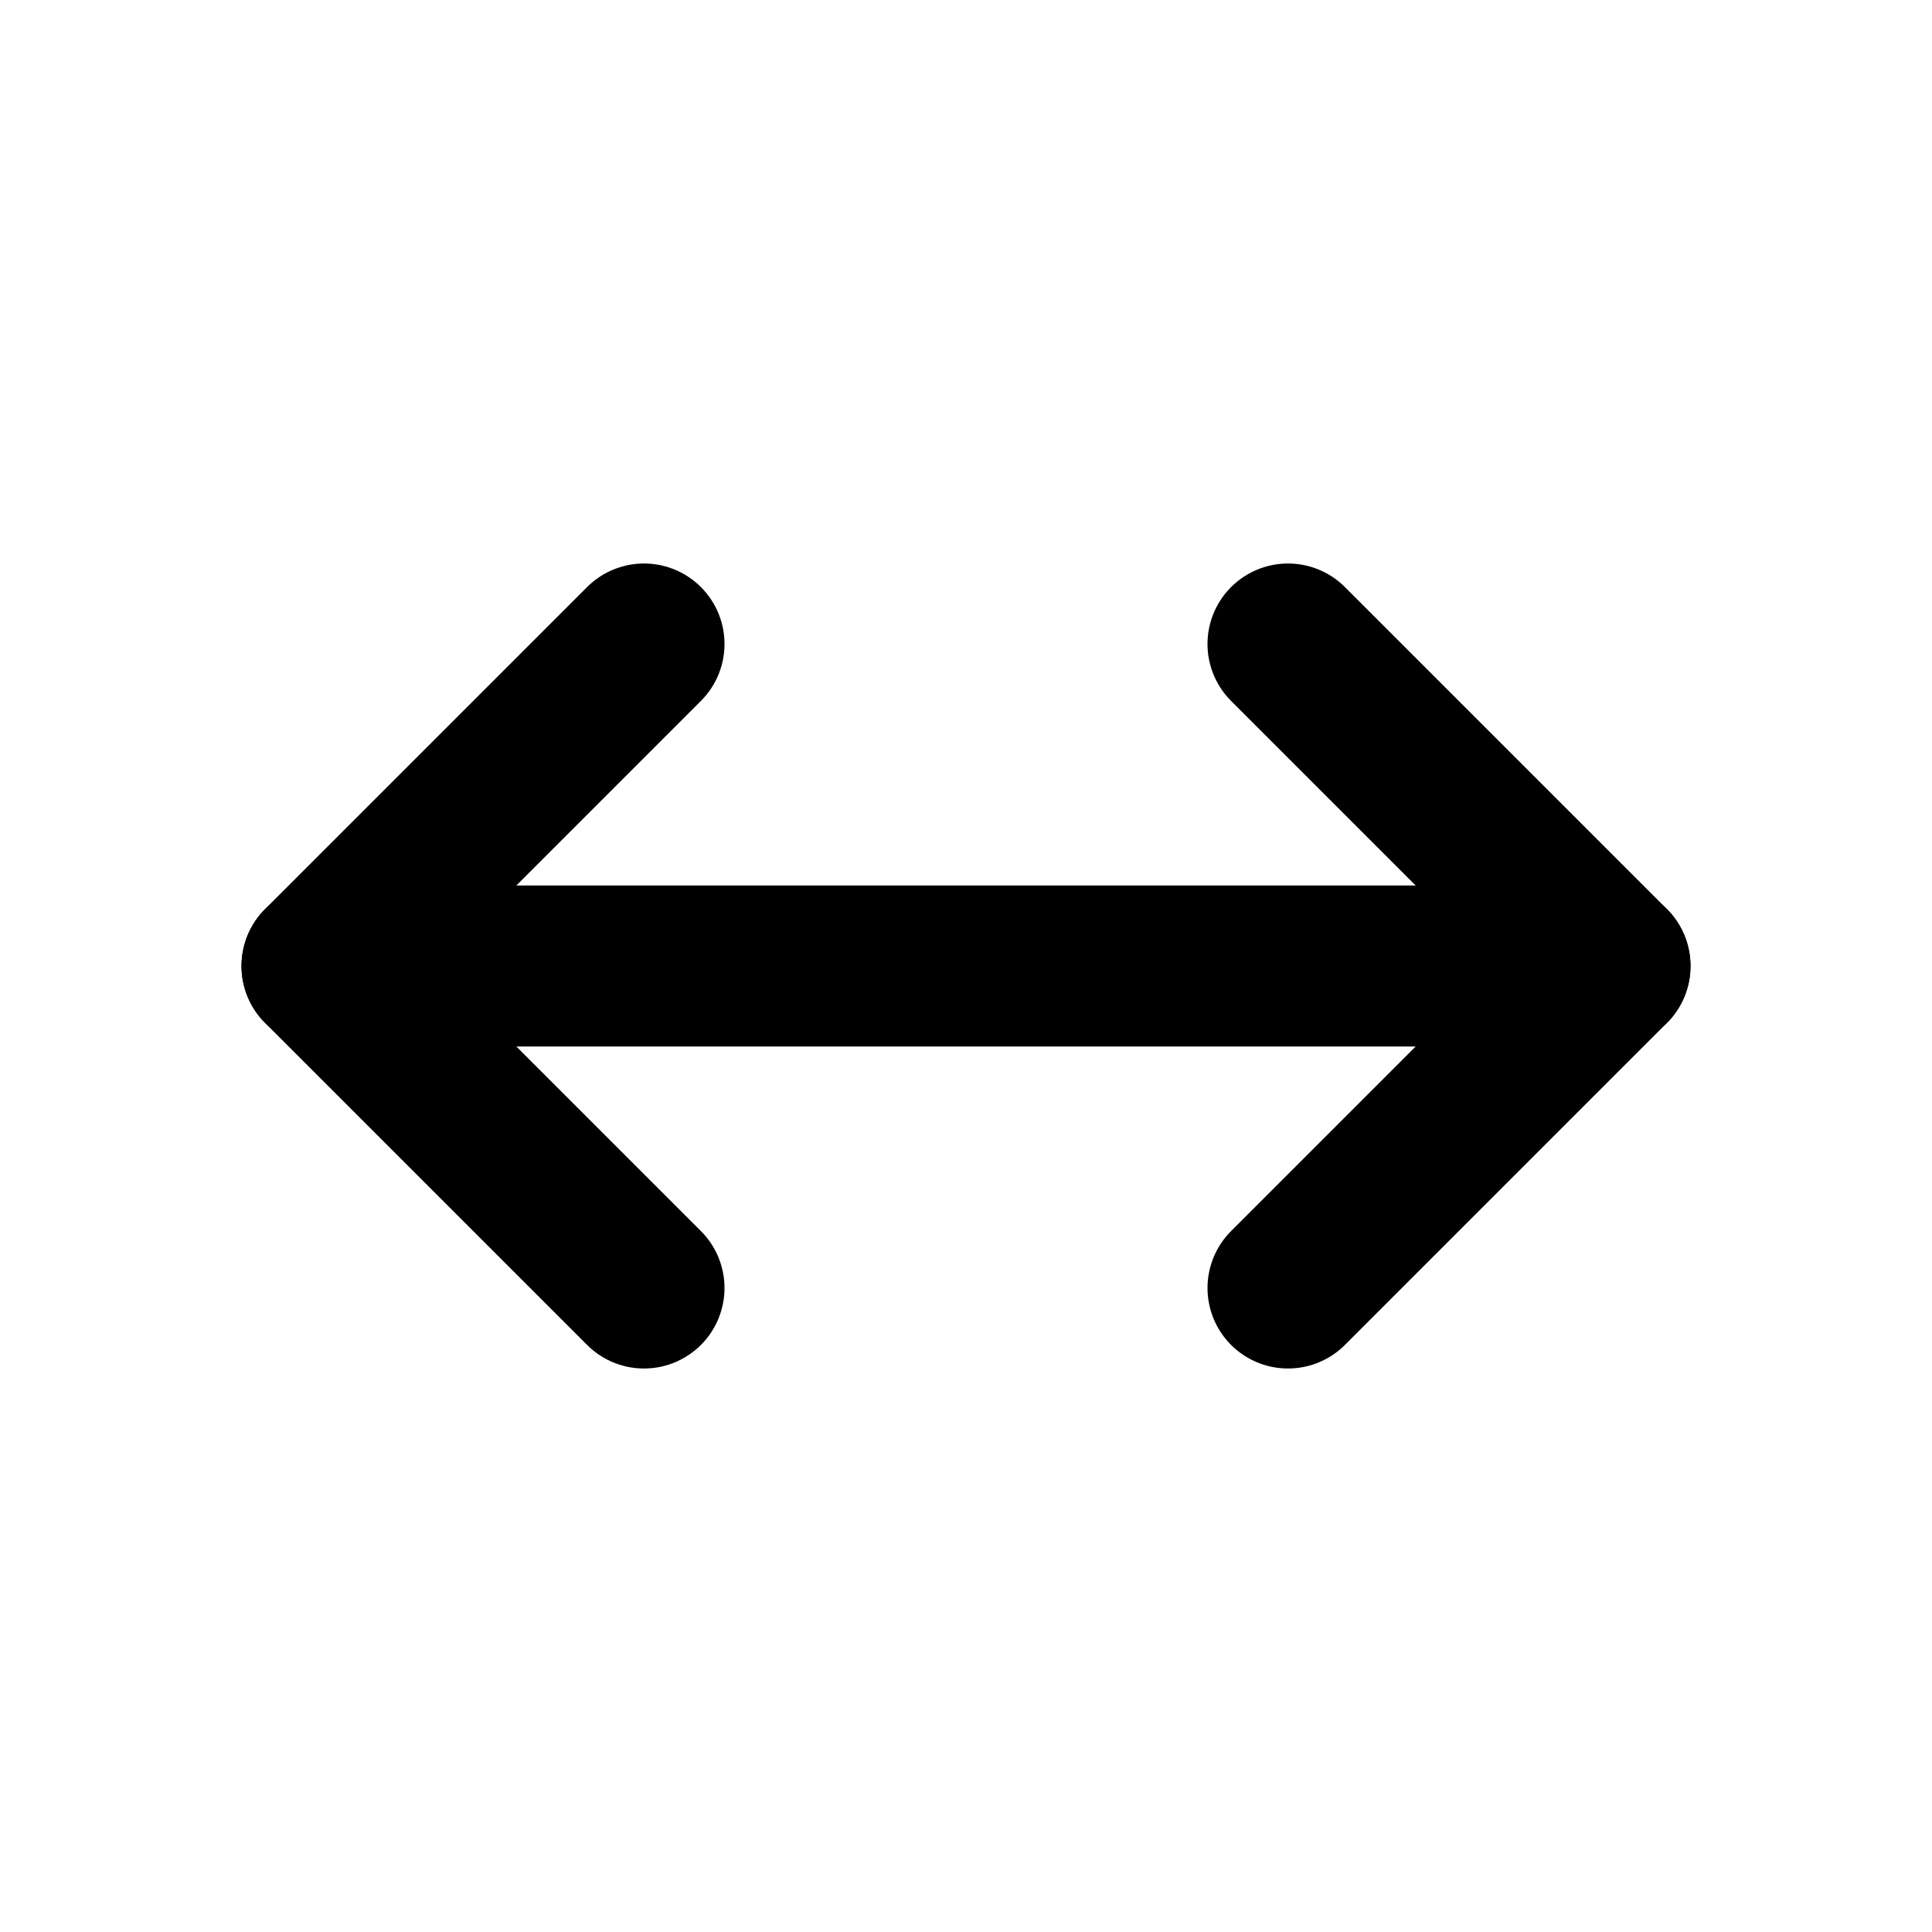
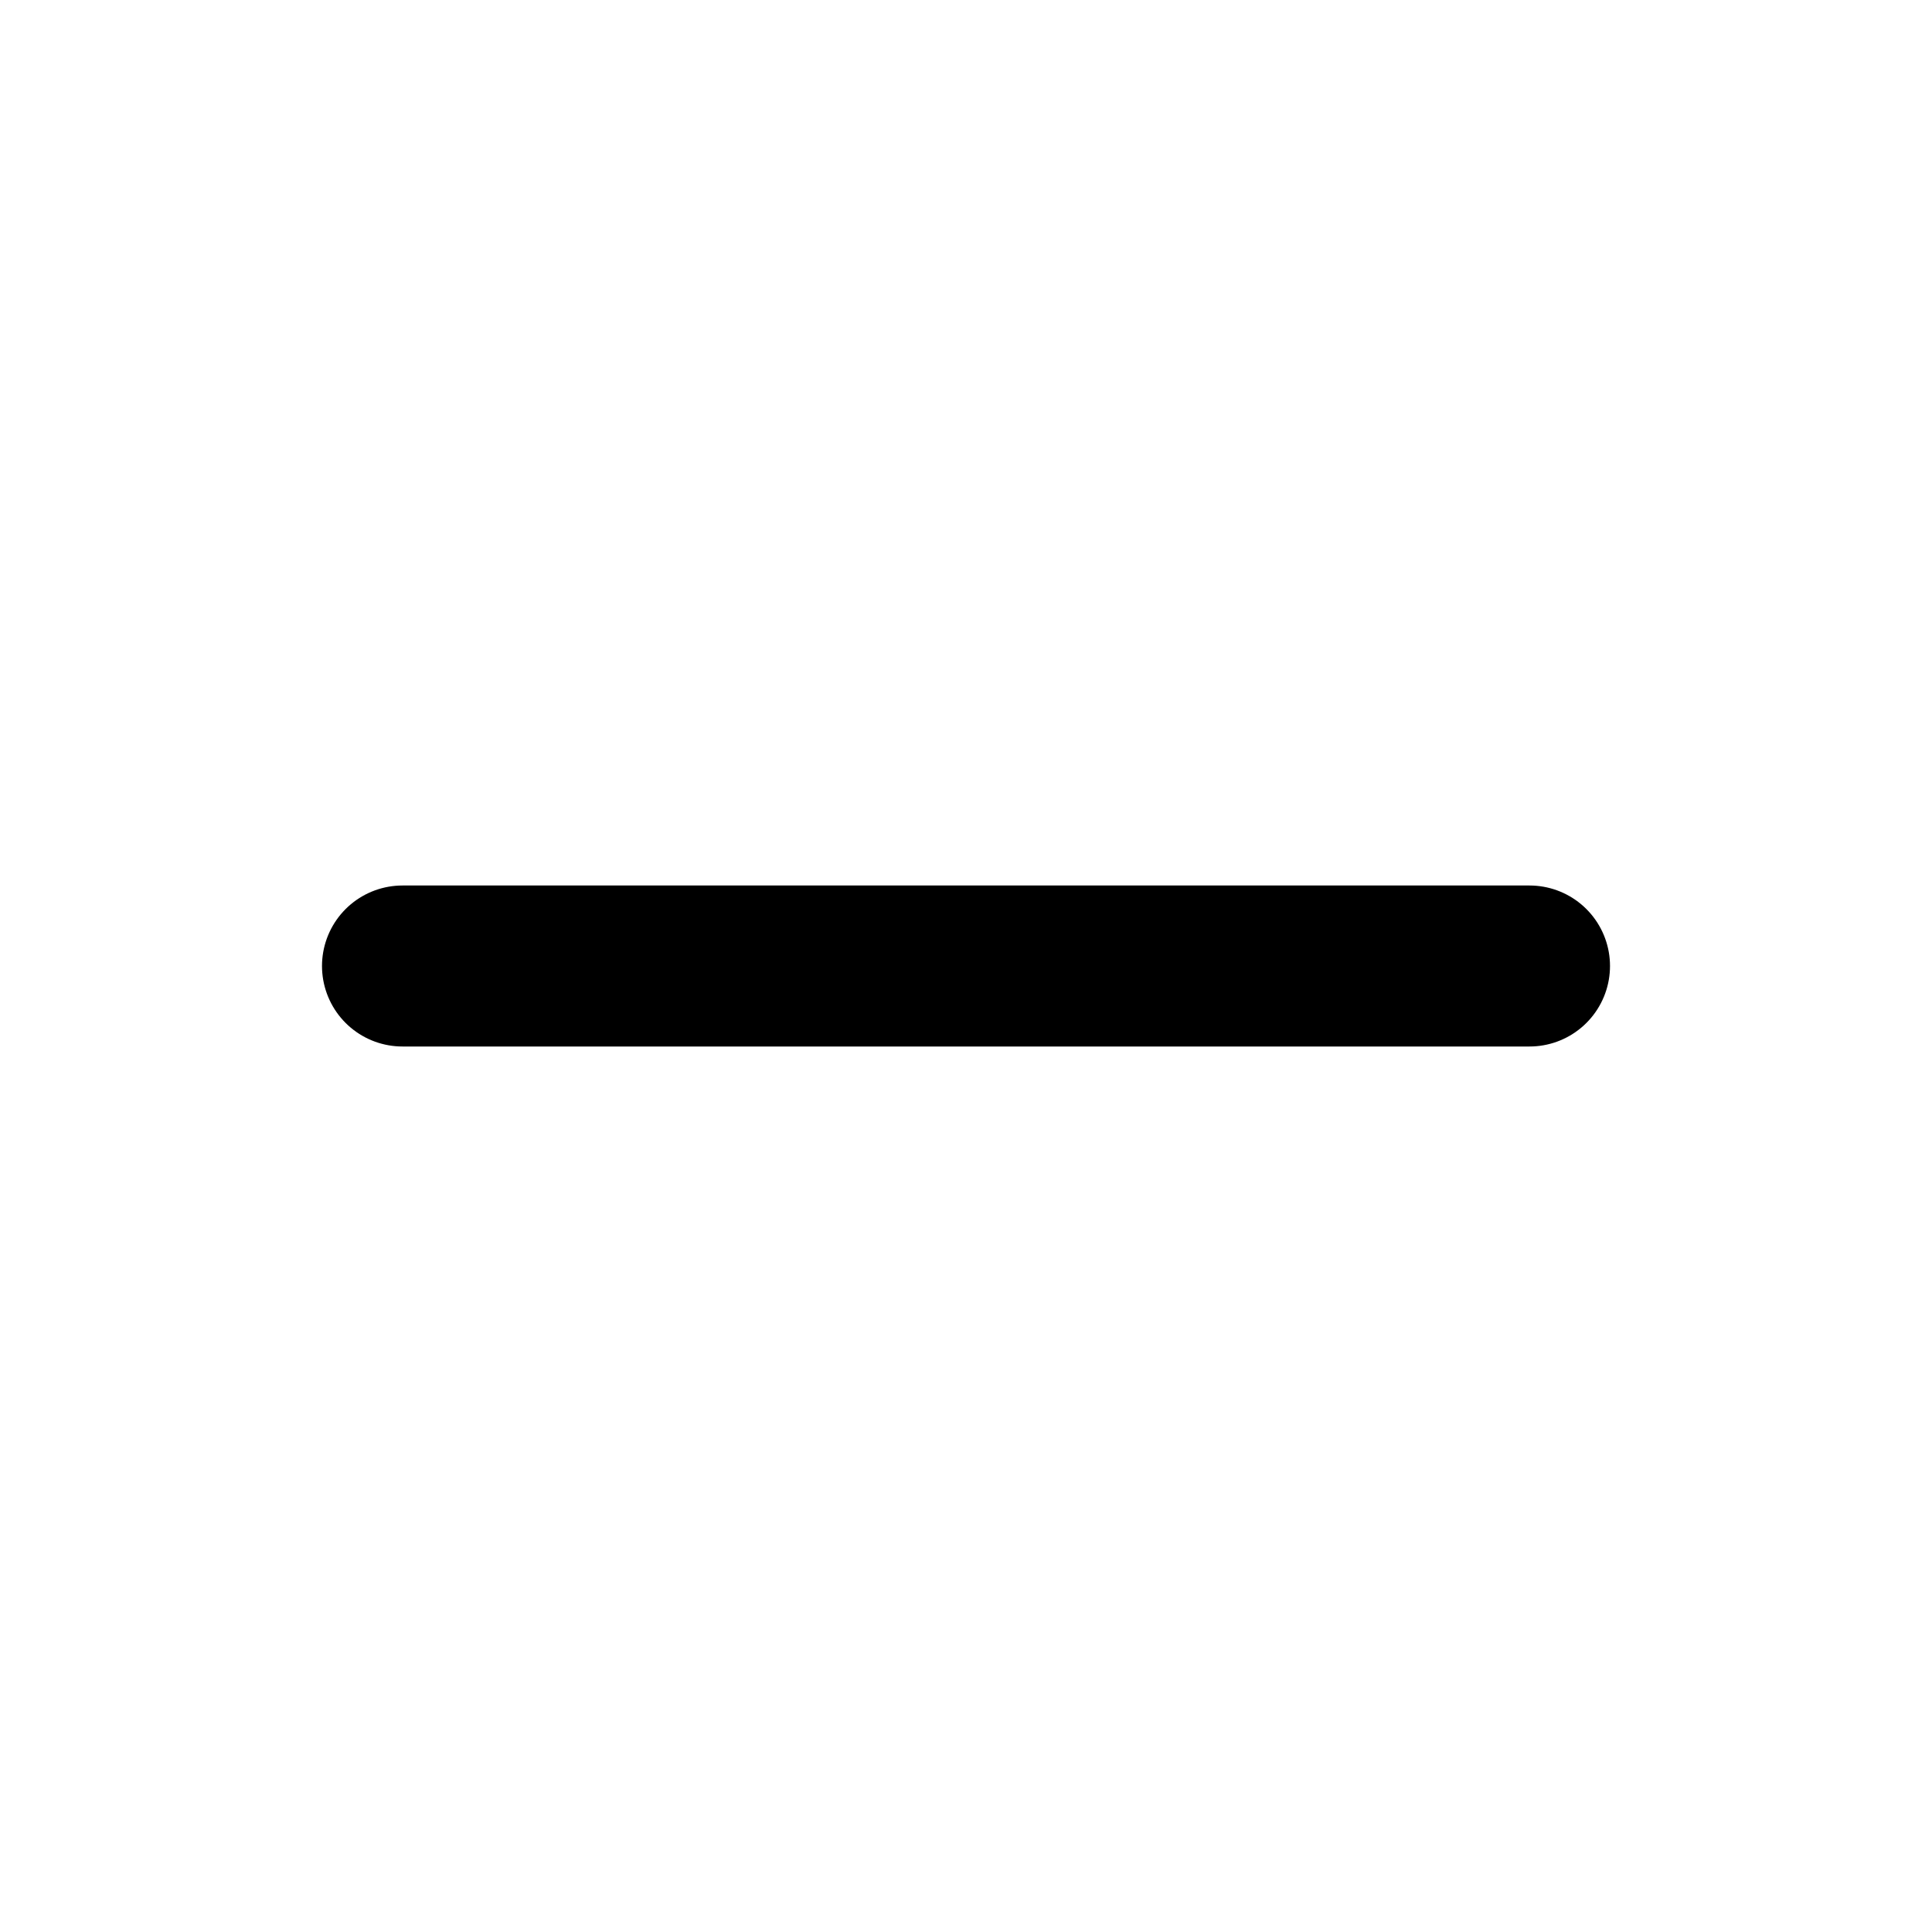
<svg xmlns="http://www.w3.org/2000/svg" width="24" height="24" viewBox="0 0 24 24" fill="none" stroke="currentColor" stroke-width="2" stroke-linecap="round" stroke-linejoin="round">
-   <line x1="4" y1="12" x2="20" y2="12" />
-   <polyline points="8 8 4 12 8 16" />
-   <polyline points="16 8 20 12 16 16" />
+   <line x1="5" y1="12" x2="19" y2="12" />
</svg>
